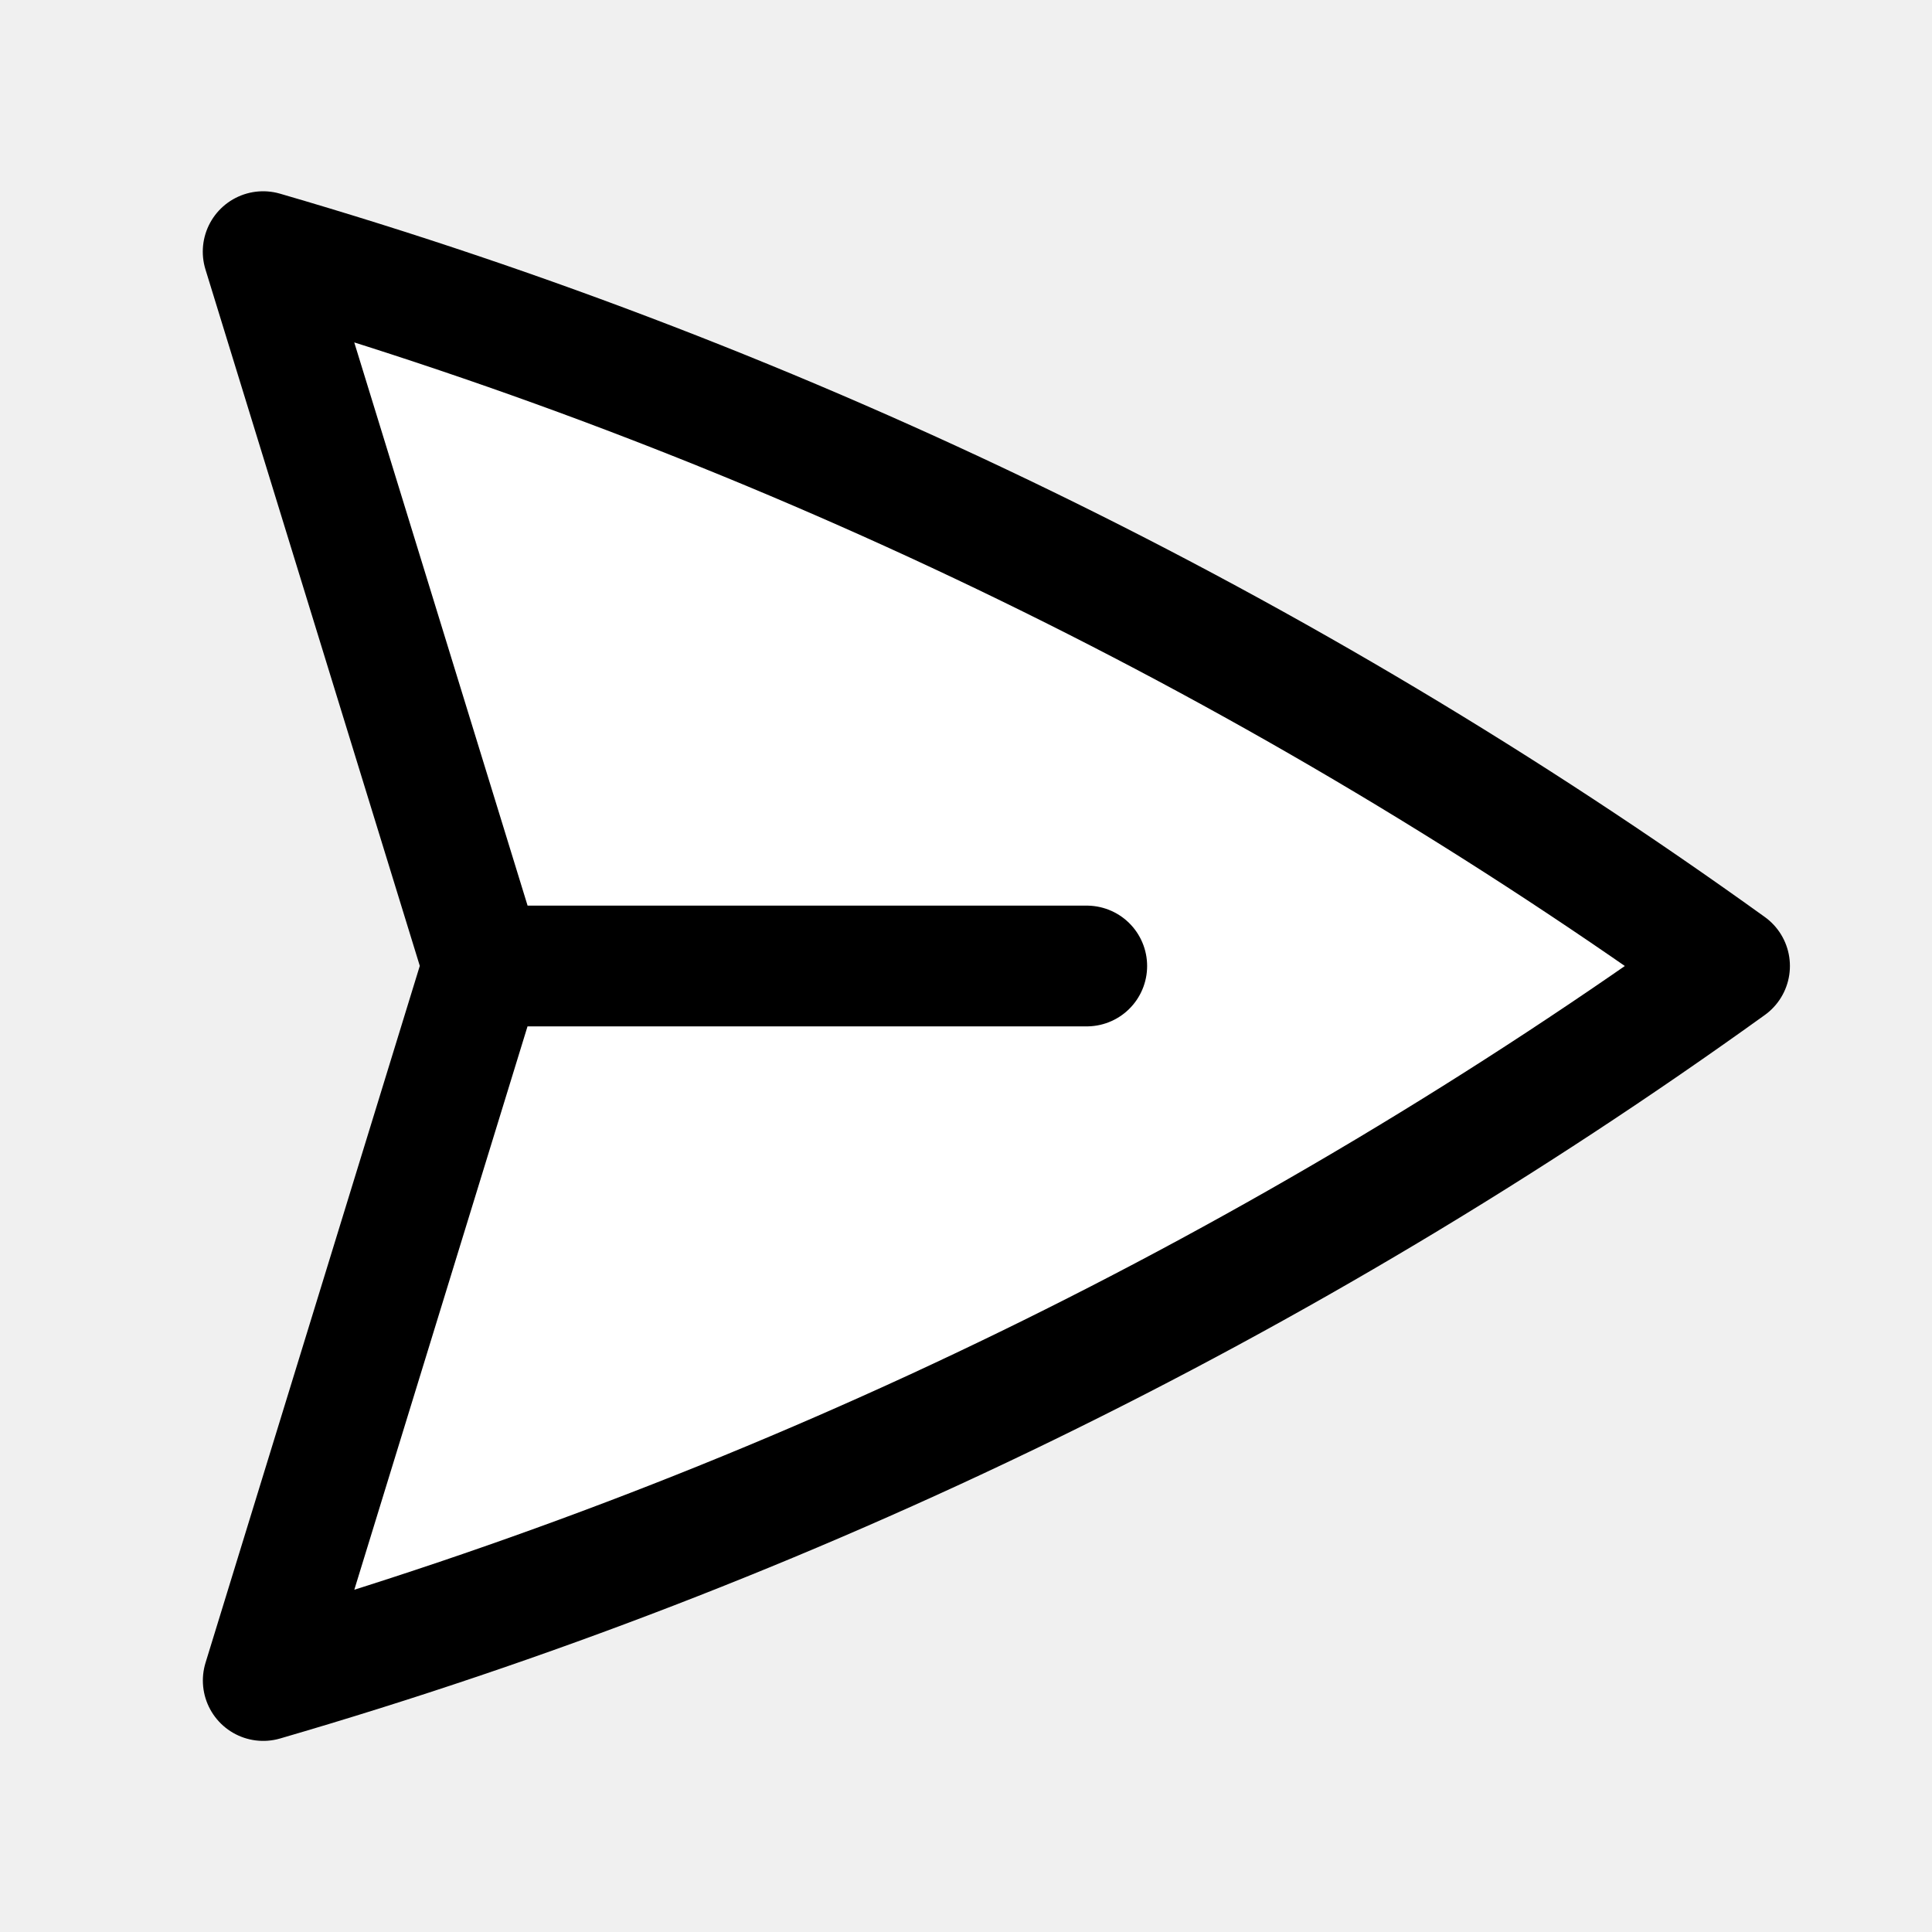
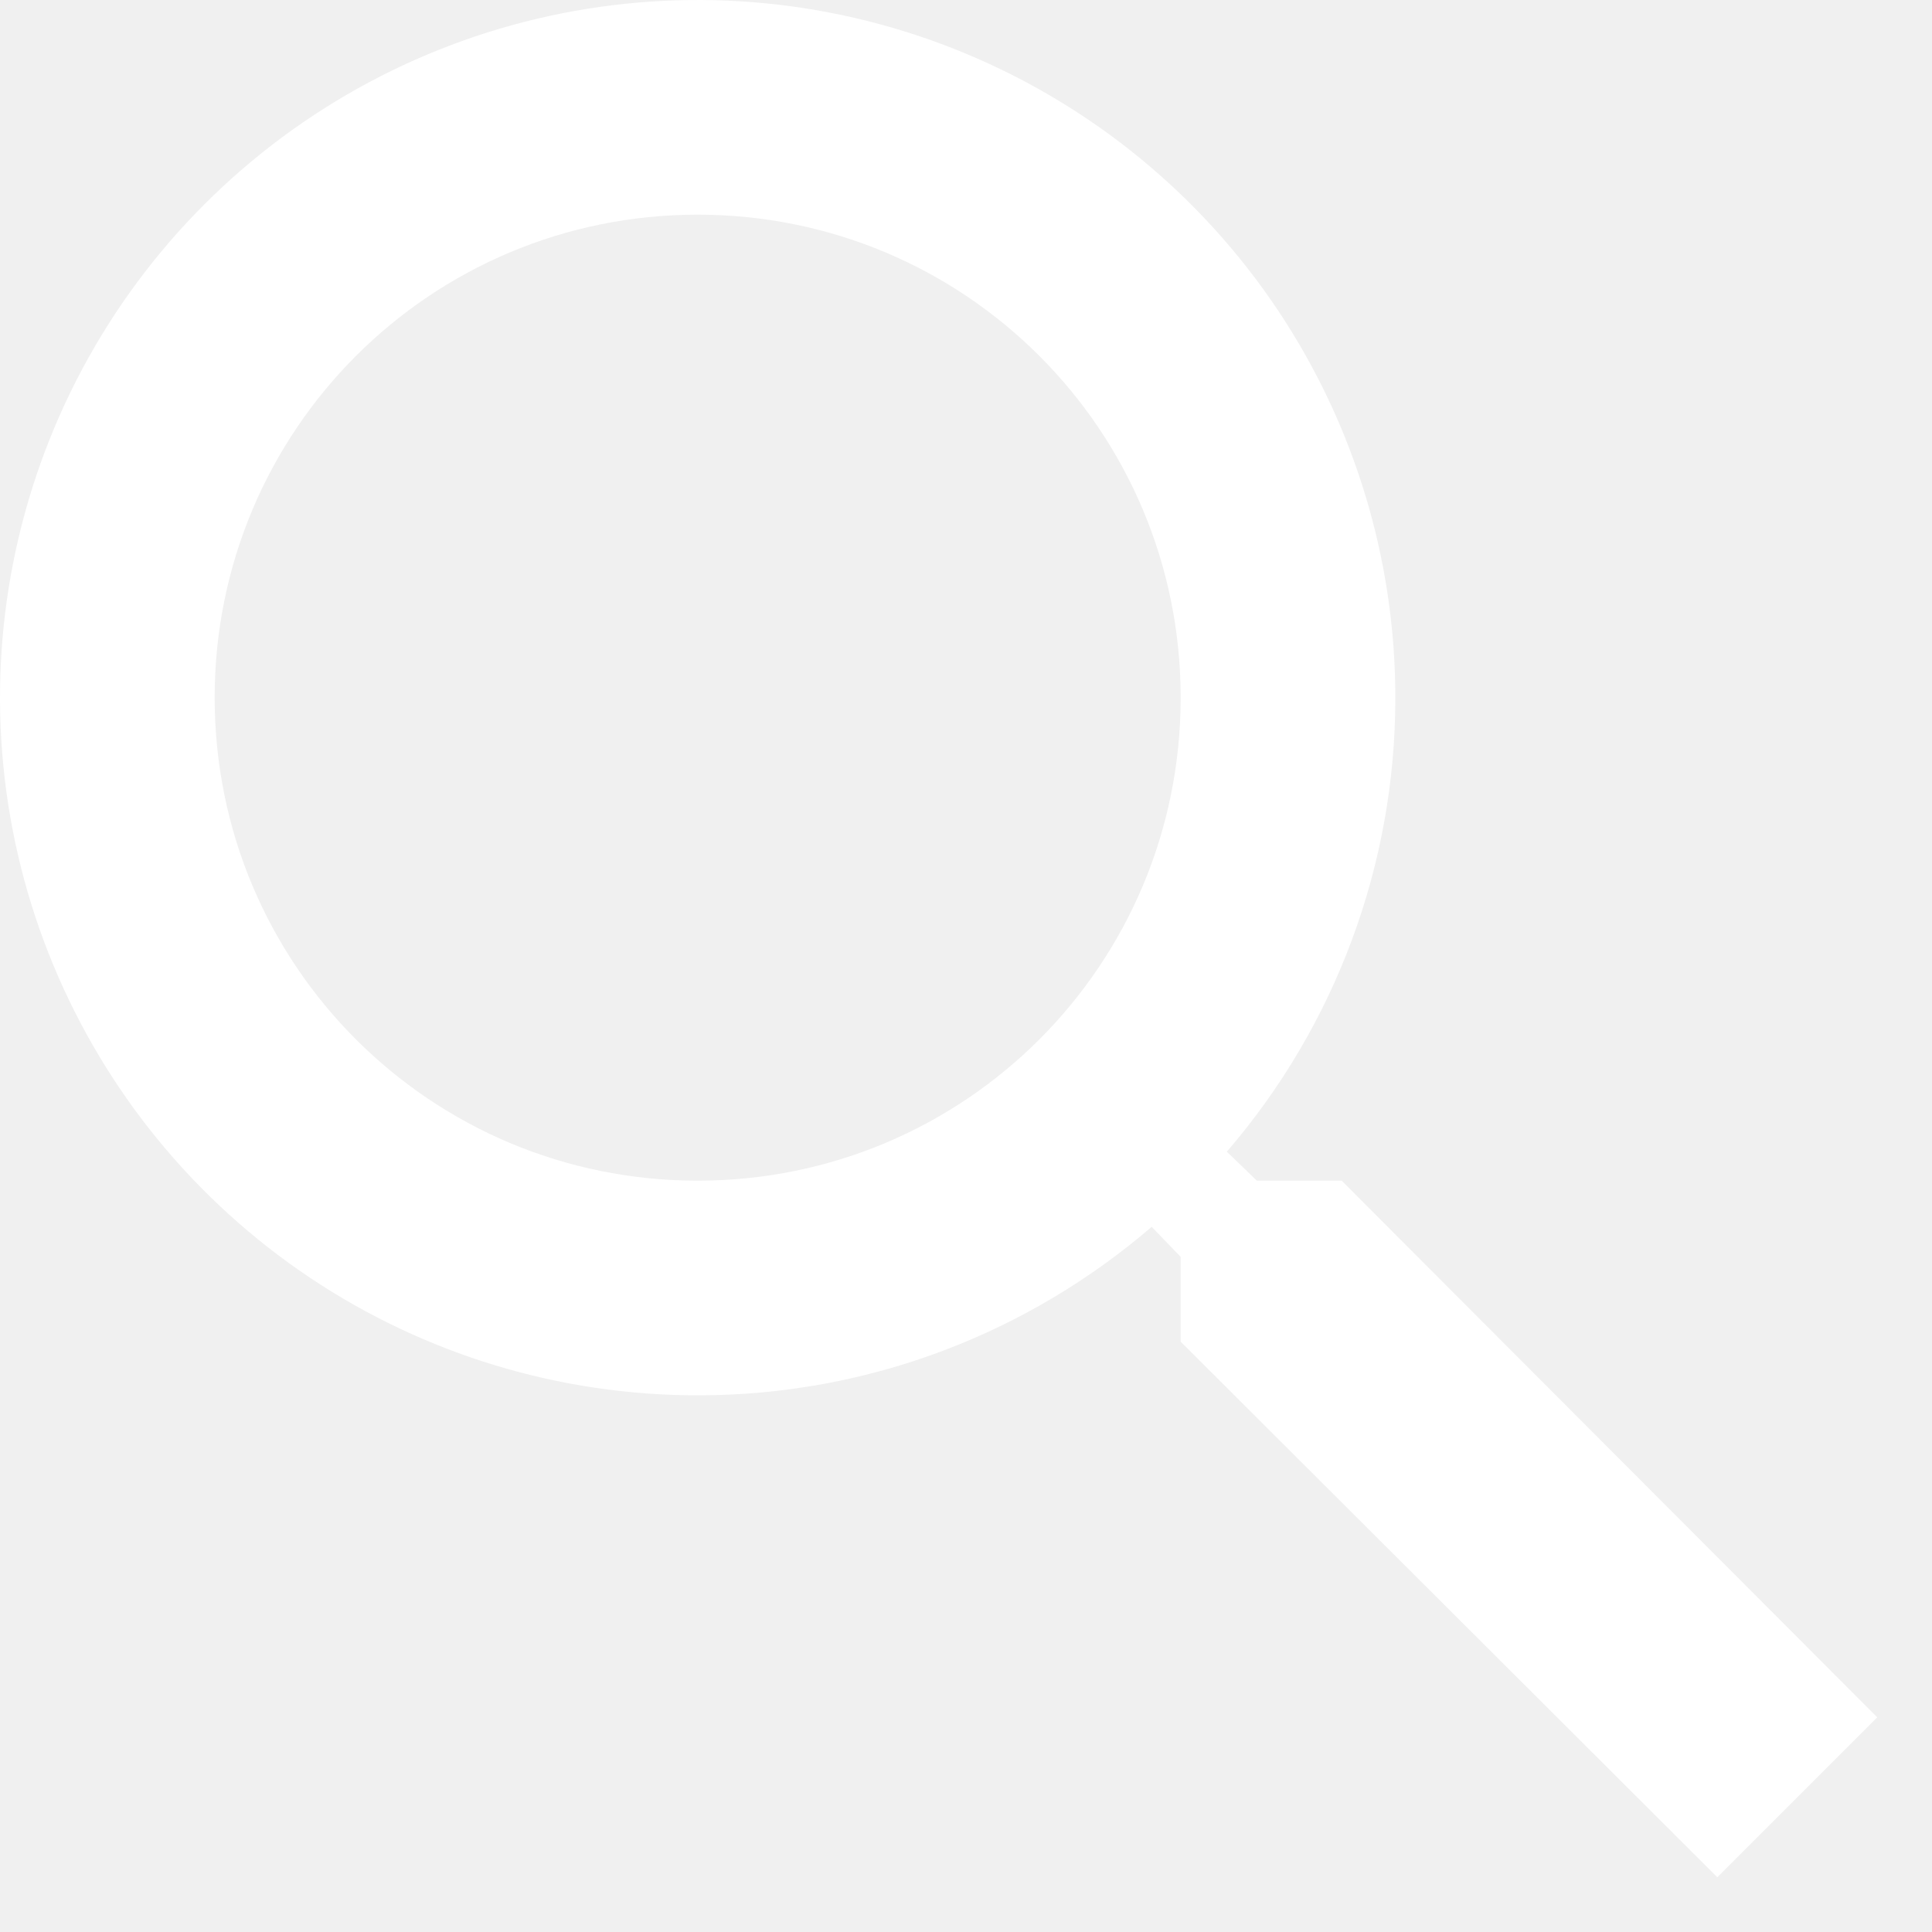
- <svg xmlns="http://www.w3.org/2000/svg" fill="#ffffff" viewBox="0 0 24 24" stroke-width="1.5" stroke="currentColor" class="w-6 h-6">
-   <path stroke-linecap="round" stroke-linejoin="round" d="M6 12L3.269 3.126A59.768 59.768 0 0121.485 12 59.77 59.77 0 013.27 20.876L5.999 12zm0 0h7.5" />
+ <svg xmlns="http://www.w3.org/2000/svg" width="18" height="18" viewBox="0 0 18 18" fill="none">
+   <path d="M12.5 11H11.71L11.43 10.73C12.444 9.554 13.001 8.053 13 6.5C13 5.214 12.619 3.958 11.905 2.889C11.19 1.82 10.175 0.987 8.987 0.495C7.8 0.003 6.493 -0.126 5.232 0.125C3.971 0.376 2.813 0.995 1.904 1.904C0.995 2.813 0.376 3.971 0.125 5.232C-0.126 6.493 0.003 7.8 0.495 8.987C0.987 10.175 1.82 11.19 2.889 11.905C3.958 12.619 5.214 13 6.5 13C8.11 13 9.59 12.41 10.73 11.43L11 11.71V12.5L16 17.49L17.49 16L12.5 11V11ZM6.5 11C4.01 11 2 8.99 2 6.5C2 4.01 4.01 2 6.5 2C8.99 2 11 4.01 11 6.5C11 8.99 8.99 11 6.5 11Z" fill="white" />
</svg>
